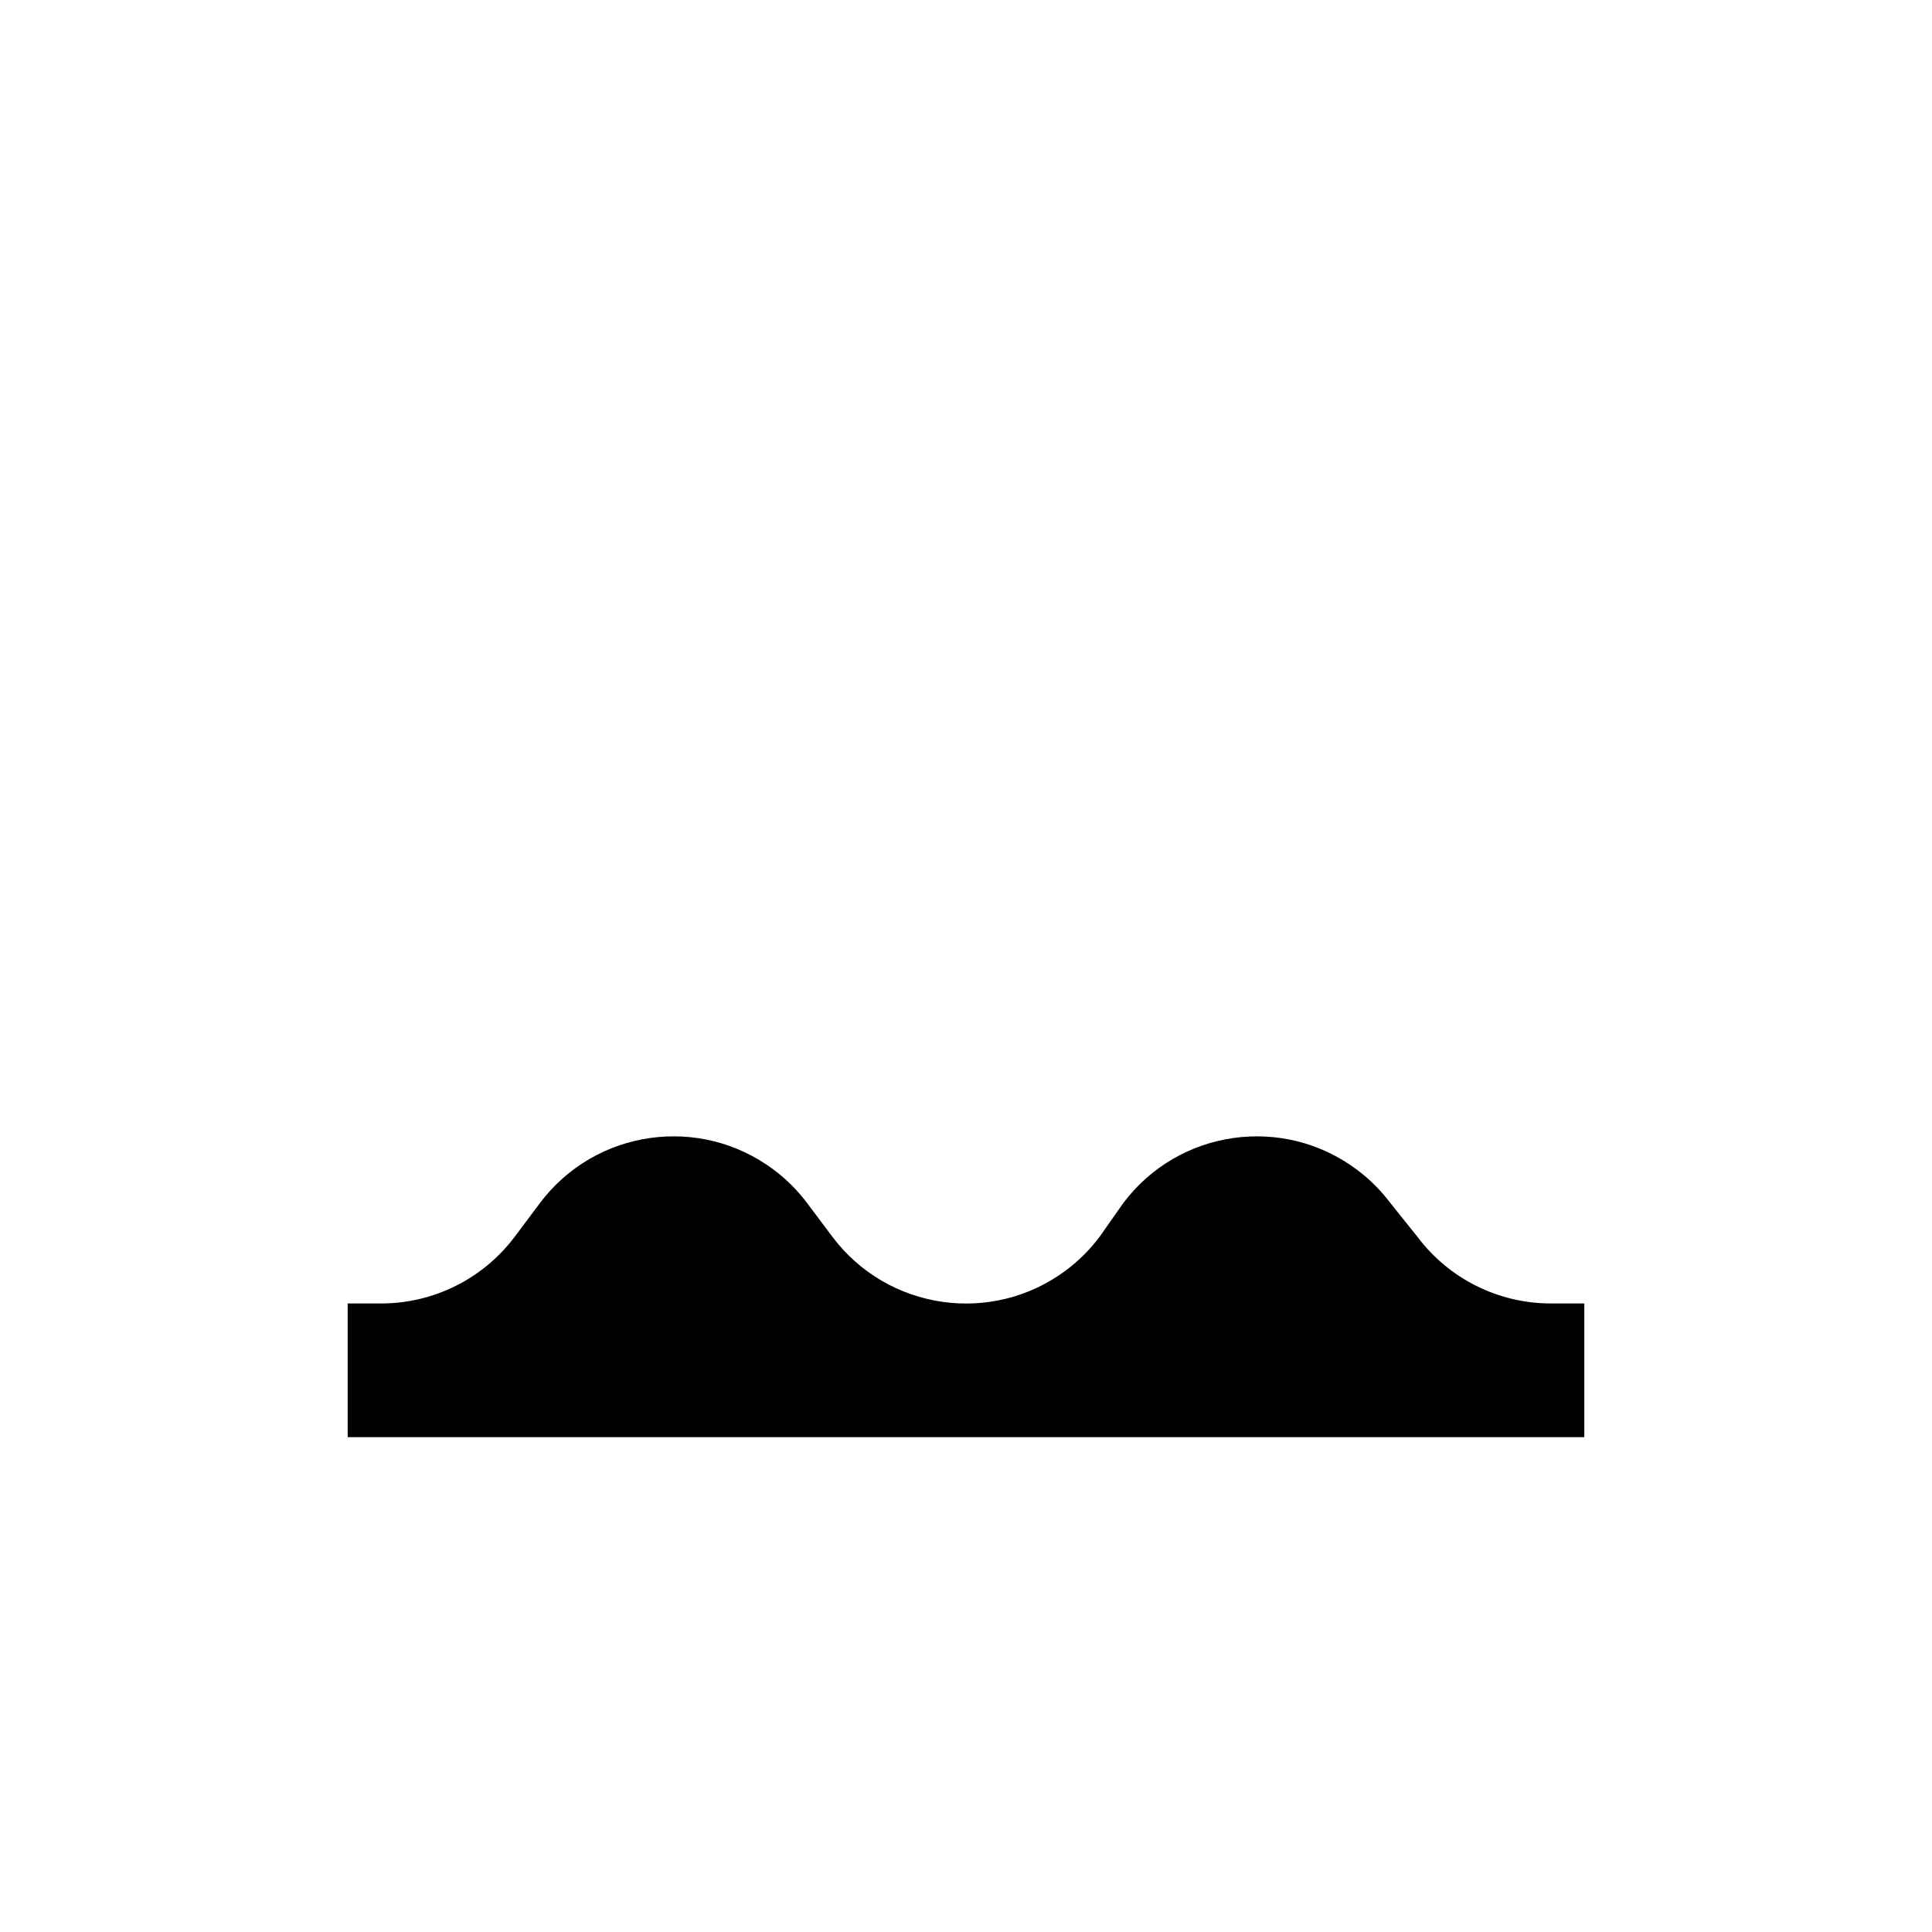
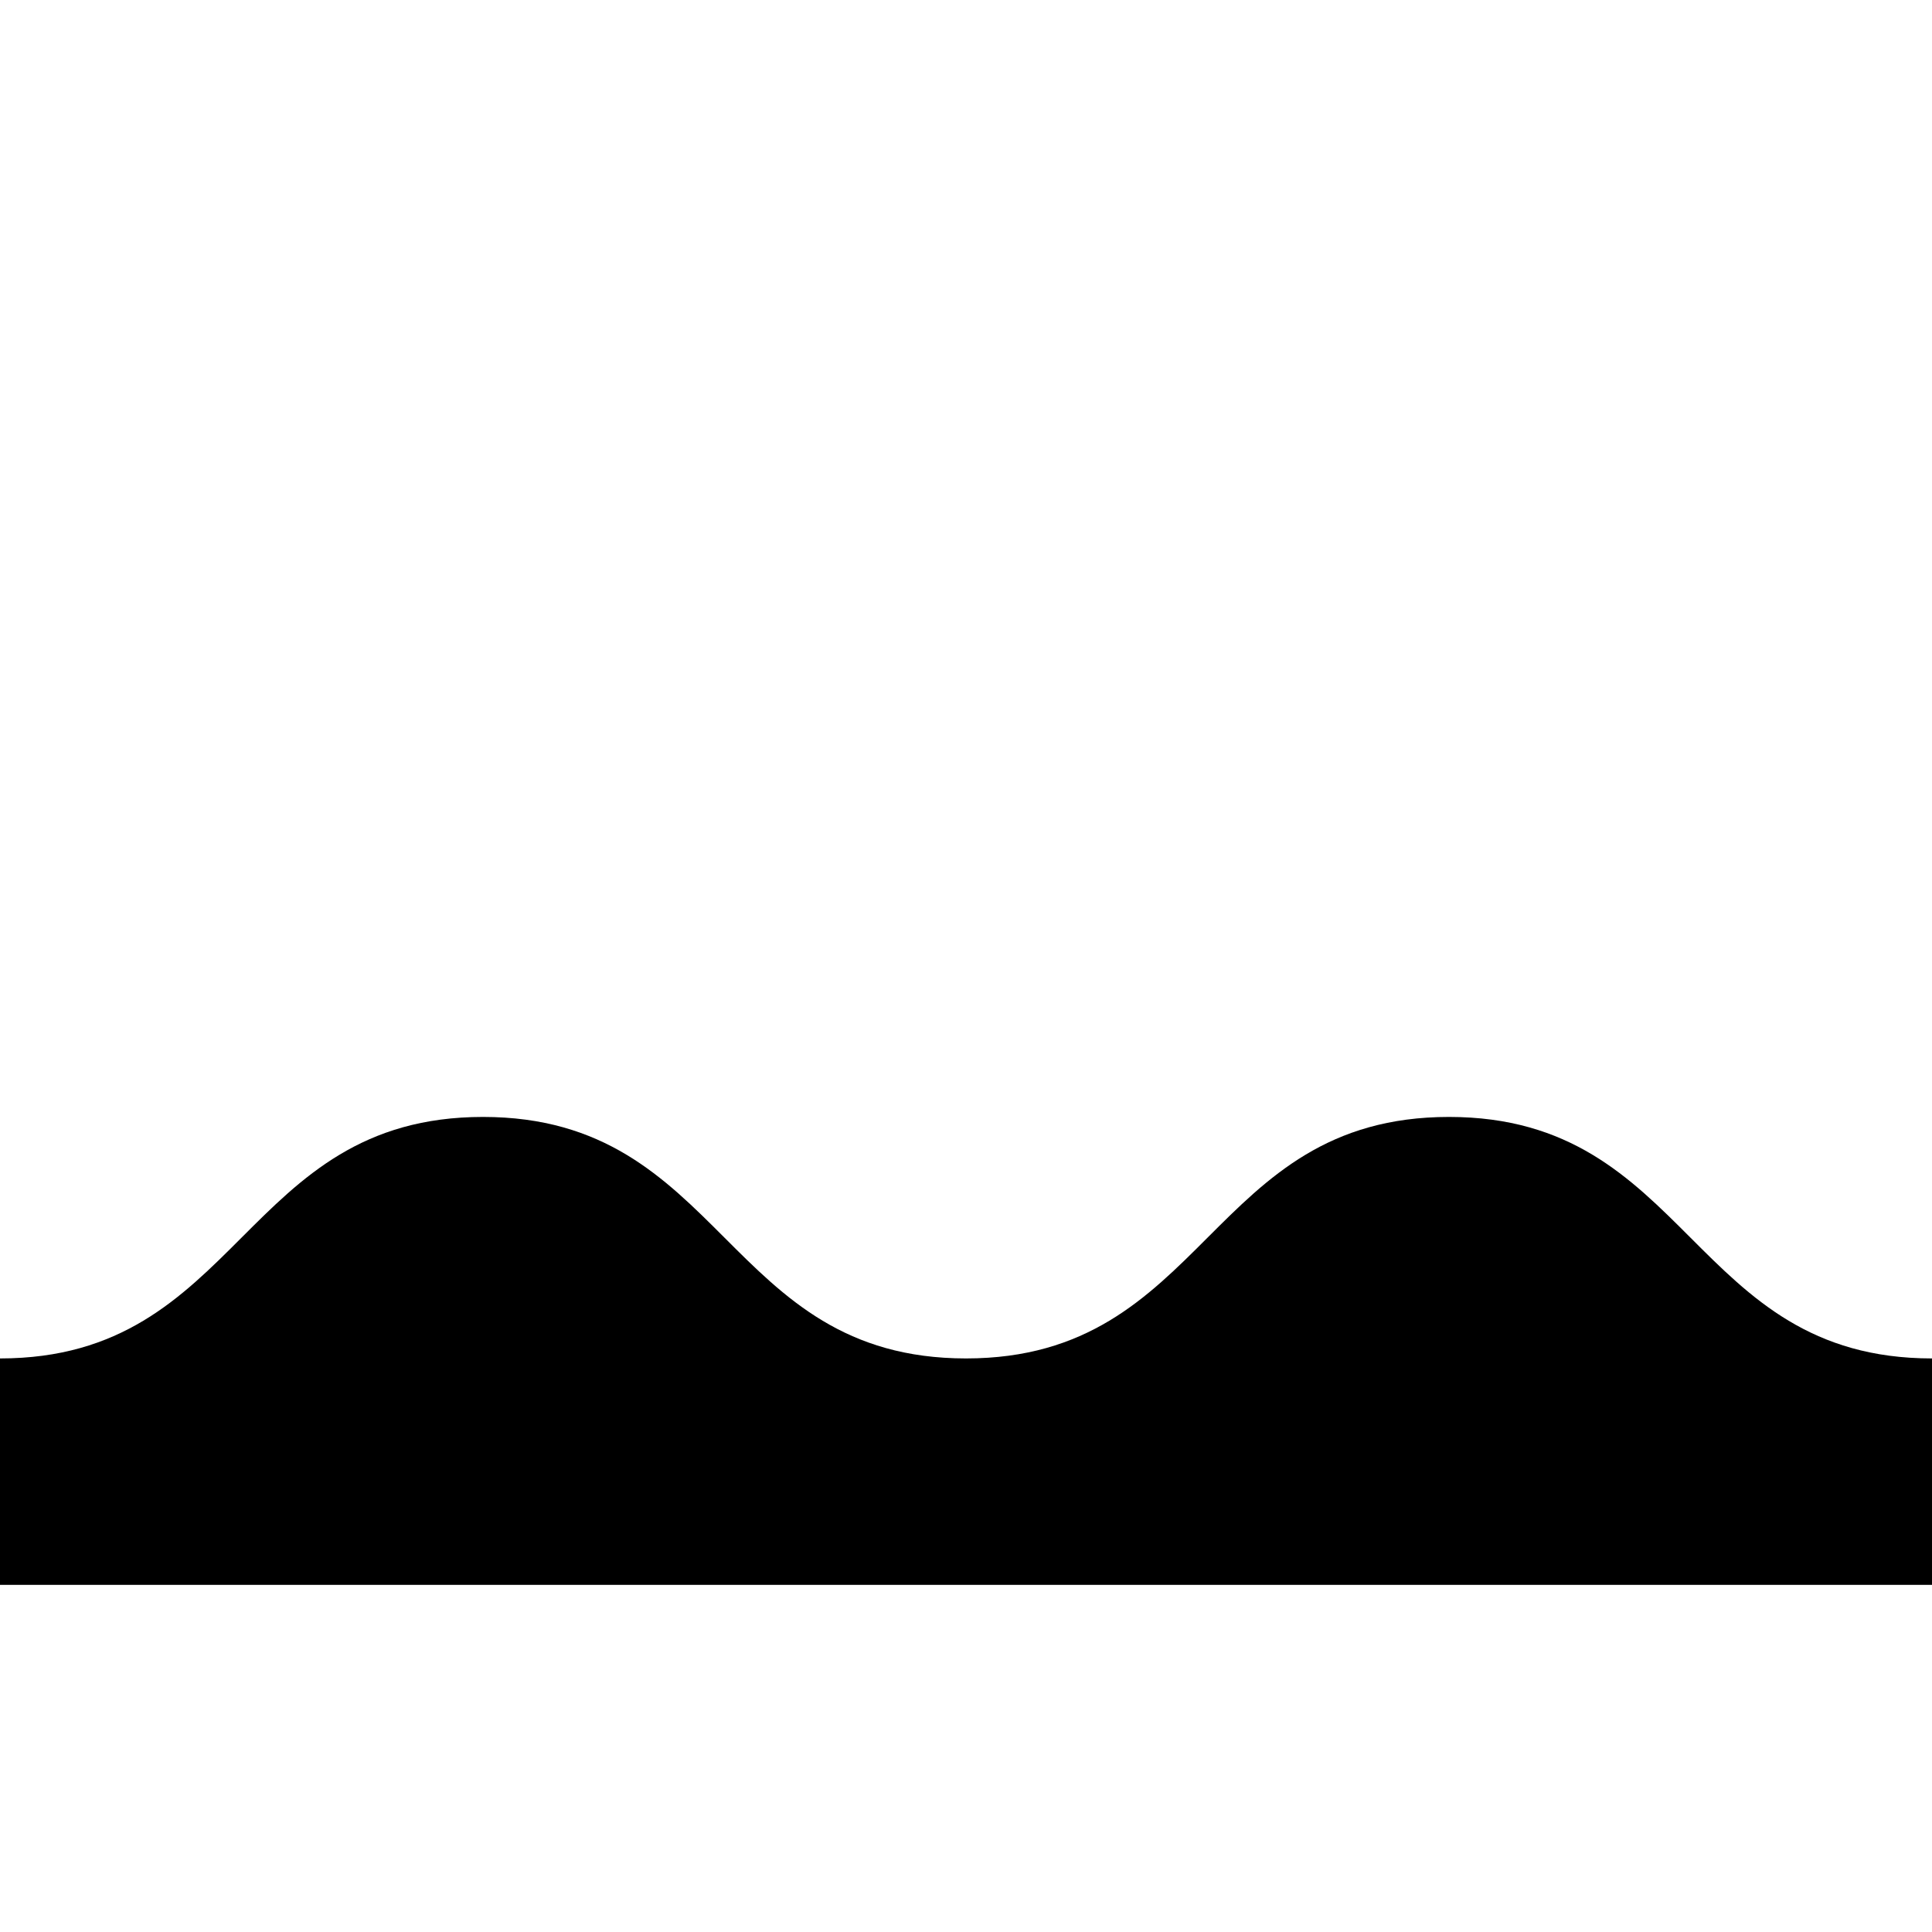
- <svg xmlns="http://www.w3.org/2000/svg" width="512px" height="512px" viewBox="0 0 512 512" version="1.1">
-   <defs />
-   <g id="symbols" stroke="none" stroke-width="1" fill="none" fill-rule="evenodd">
-     <g id="bump" fill="#000000">
-       <path d="M92.139,380.857 L92.139,345.432 L100.983,345.432 C114.937,345.432 128.052,338.878 136.431,327.712 L143.052,318.869 C157.735,299.291 185.494,295.326 205.072,310.009 C208.432,312.531 211.402,315.501 213.924,318.869 L220.56,327.712 C235.244,347.291 263.002,351.273 282.581,336.59 C285.932,334.067 288.918,331.081 291.441,327.712 L297.646,318.869 C312.329,299.291 340.07,295.326 359.632,310.009 C363.017,312.531 365.971,315.501 368.509,318.869 L375.594,327.712 C383.957,338.878 397.064,345.432 411.018,345.432 L419.861,345.432 L419.861,380.857" id="path9-3" />
-     </g>
-   </g>
+ <svg xmlns="http://www.w3.org/2000/svg" version="1.1" width="512px" height="512px" viewBox="0 0 512 512">
+   <path d="m0,420 h512 v-60 c-64,0 -64,-64 -128,-64 -64,0 -64,64 -128,64 -64,0 -64,-64 -128,-64 -64,0 -64,64 -128,64 z" />
</svg>
